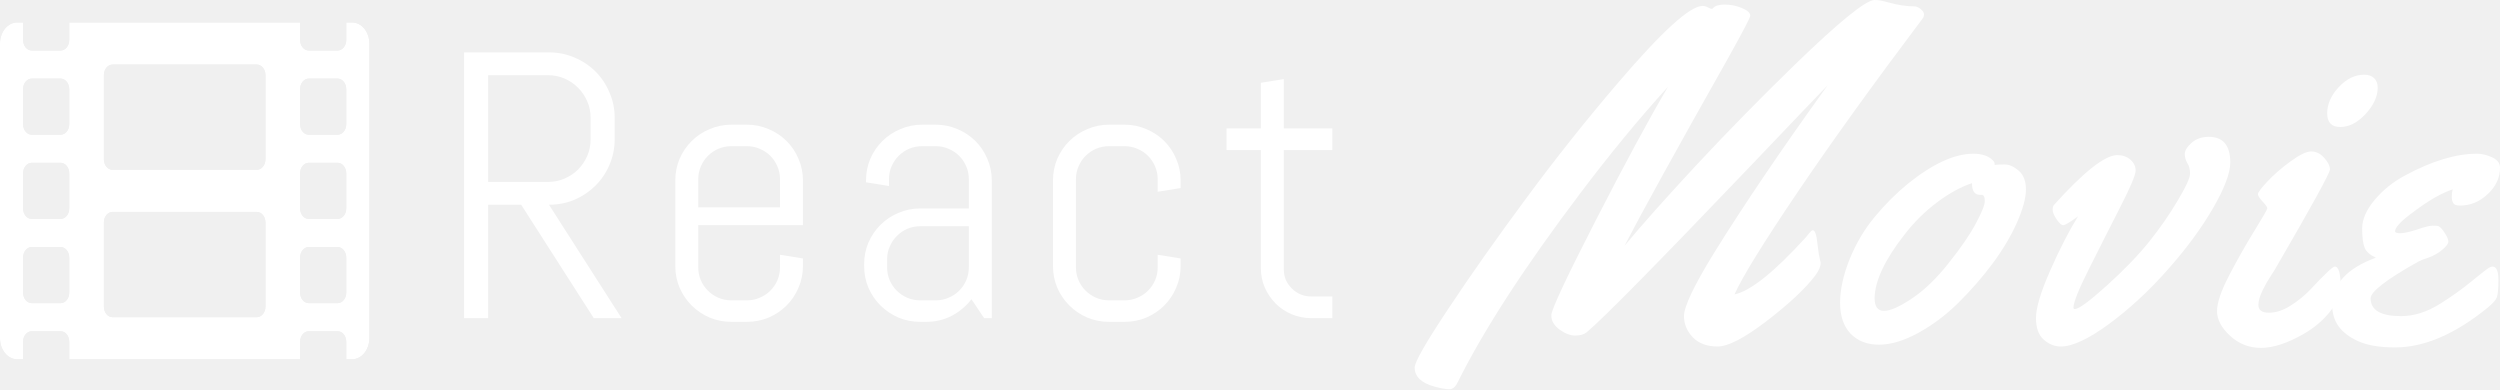
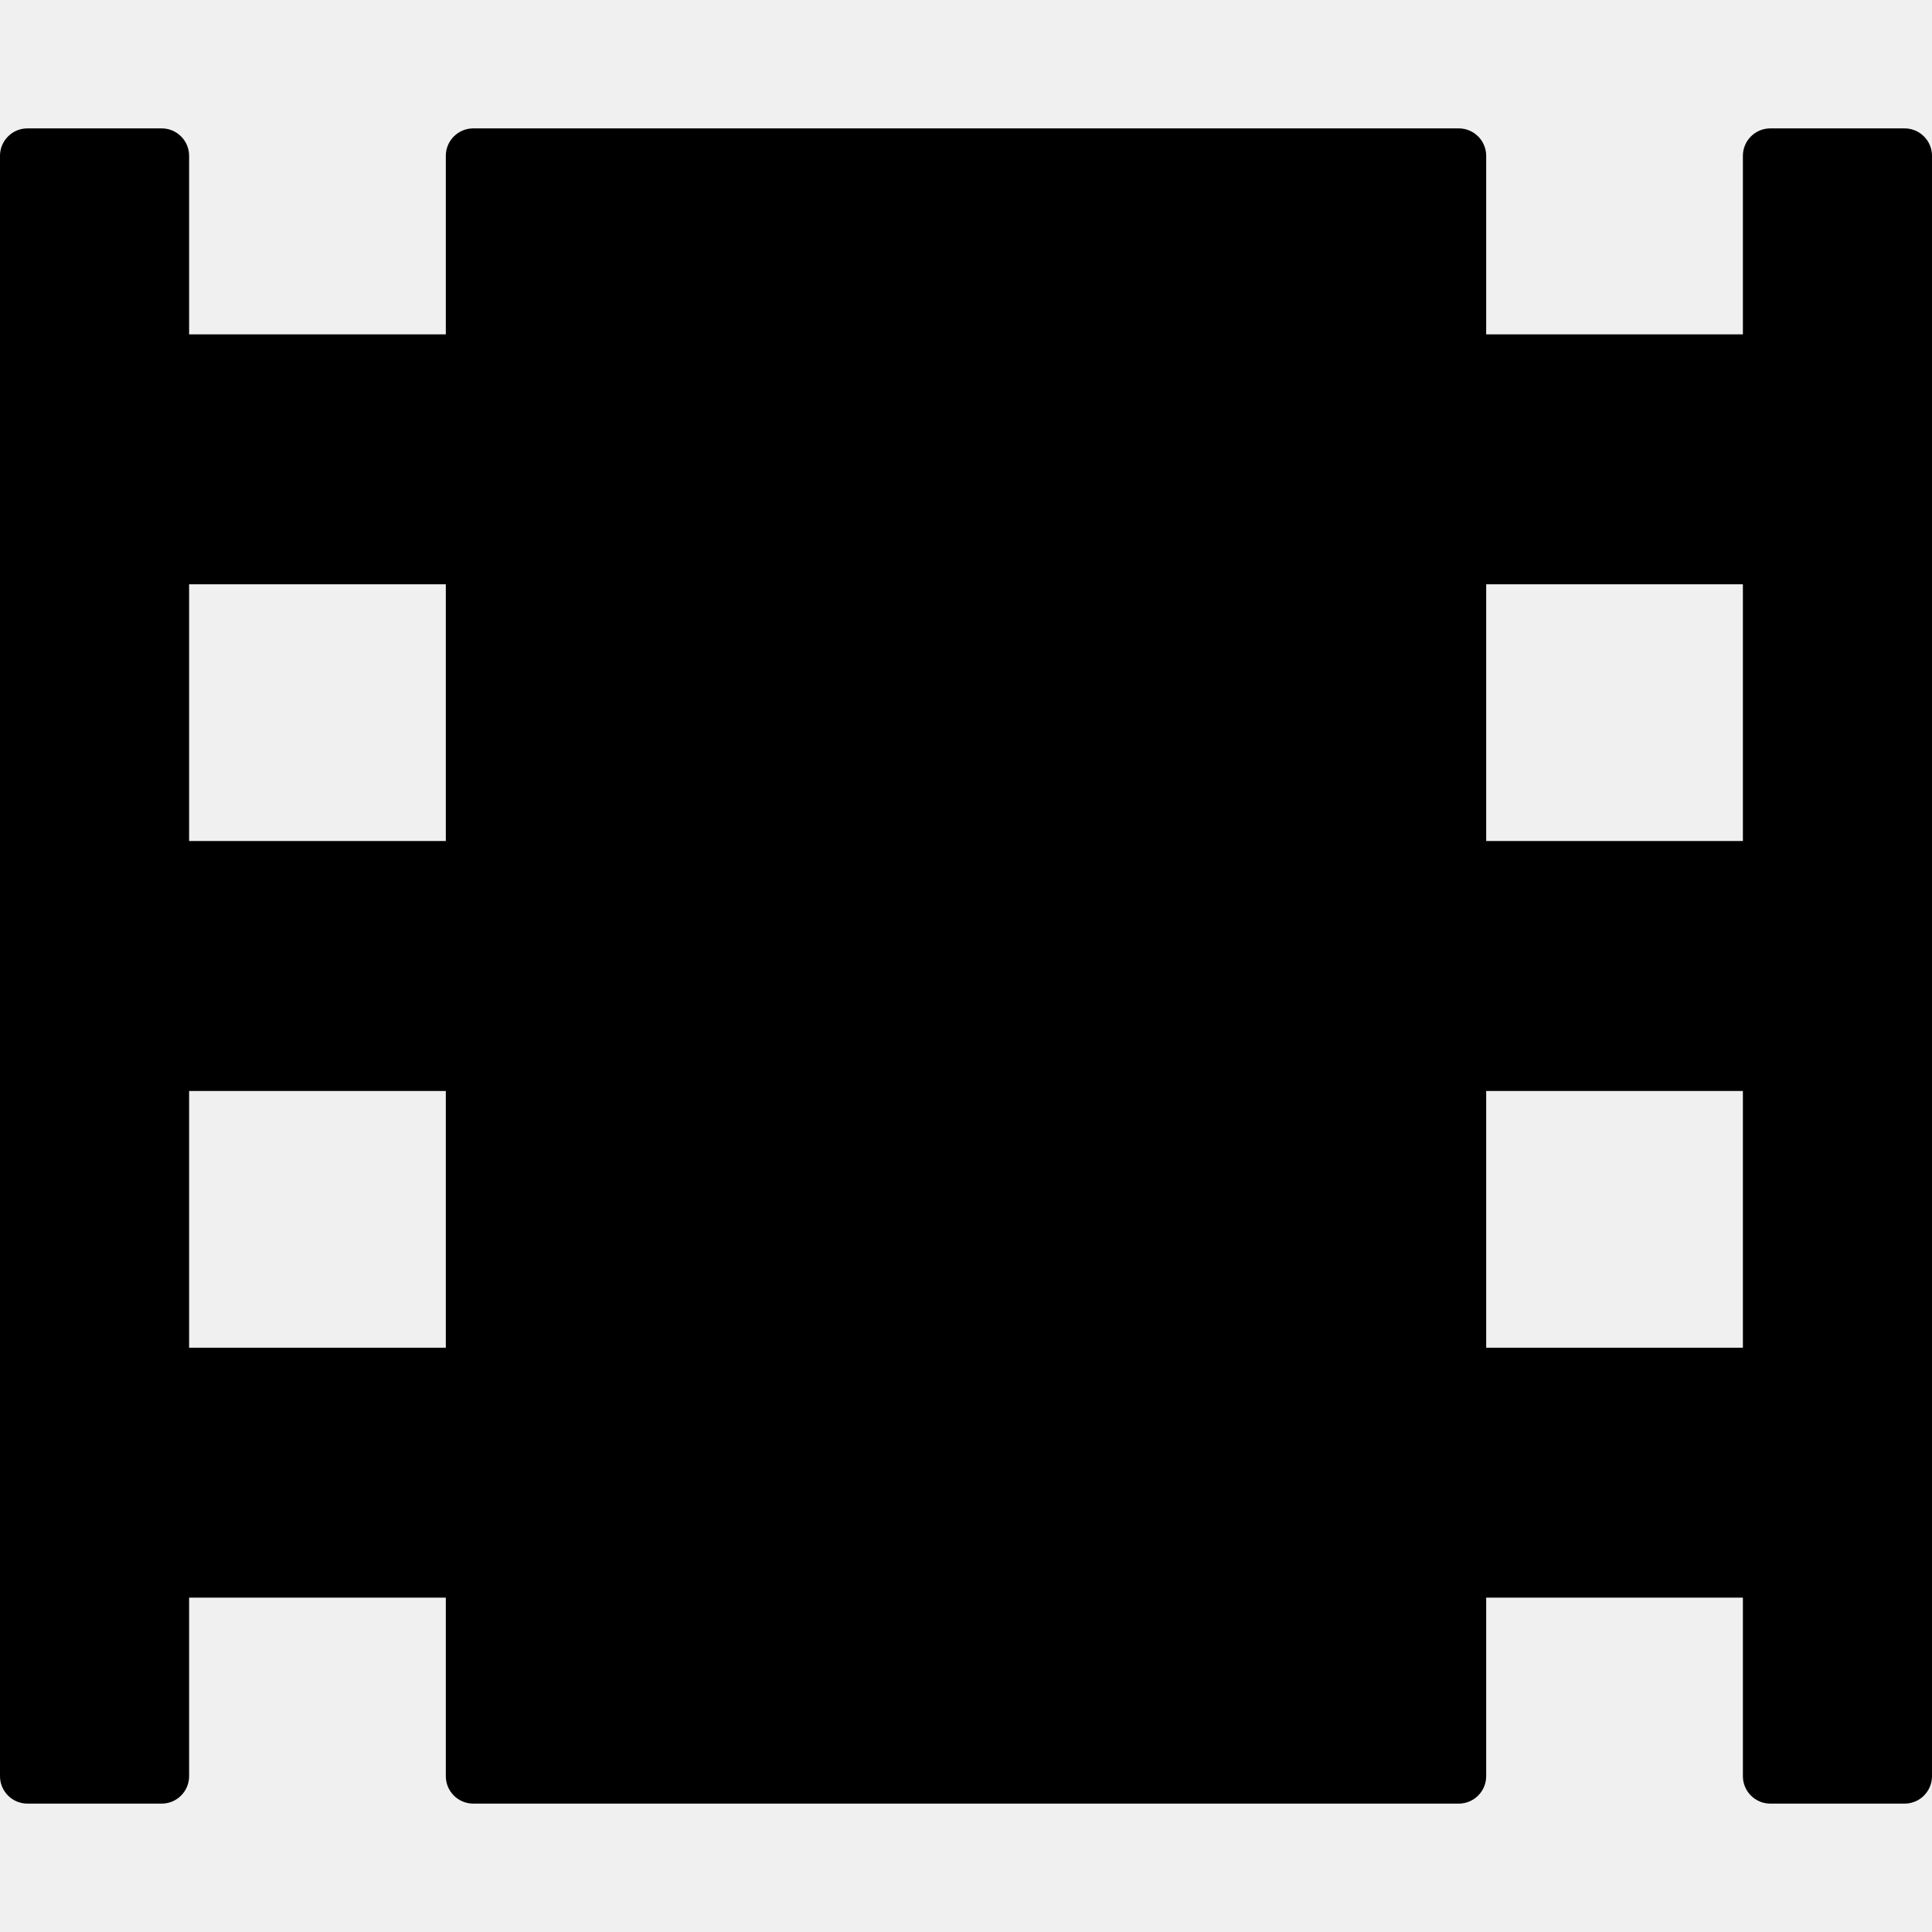
- <svg xmlns="http://www.w3.org/2000/svg" width="334" height="52" viewBox="0 0 334 52" fill="none">
-   <mask id="mask0" mask-type="alpha" maskUnits="userSpaceOnUse" x="0" y="3" width="50" height="45">
-     <path d="M47.031 3H46.26V5.344C46.26 6.117 45.739 6.75 45.103 6.75H41.248C40.612 6.75 40.092 6.117 40.092 5.344V3H9.252V5.344C9.252 6.117 8.731 6.75 8.095 6.75H4.24C3.604 6.75 3.084 6.117 3.084 5.344V3H2.313C1.031 3 0 4.254 0 5.812V45.188C0 46.746 1.031 48 2.313 48H3.084V45.656C3.084 44.883 3.604 44.25 4.24 44.25H8.095C8.731 44.25 9.252 44.883 9.252 45.656V48H40.092V45.656C40.092 44.883 40.612 44.25 41.248 44.25H45.103C45.739 44.25 46.26 44.883 46.26 45.656V48H47.031C48.312 48 49.343 46.746 49.343 45.188V5.812C49.343 4.254 48.312 3 47.031 3ZM9.252 39.094C9.252 39.867 8.731 40.5 8.095 40.5H4.24C3.604 40.5 3.084 39.867 3.084 39.094V34.406C3.084 33.633 3.604 33 4.24 33H8.095C8.731 33 9.252 33.633 9.252 34.406V39.094ZM9.252 27.844C9.252 28.617 8.731 29.25 8.095 29.25H4.24C3.604 29.25 3.084 28.617 3.084 27.844V23.156C3.084 22.383 3.604 21.75 4.24 21.75H8.095C8.731 21.75 9.252 22.383 9.252 23.156V27.844ZM9.252 16.594C9.252 17.367 8.731 18 8.095 18H4.24C3.604 18 3.084 17.367 3.084 16.594V11.906C3.084 11.133 3.604 10.5 4.24 10.5H8.095C8.731 10.5 9.252 11.133 9.252 11.906V16.594ZM35.466 40.969C35.466 41.742 34.945 42.375 34.309 42.375H15.034C14.398 42.375 13.878 41.742 13.878 40.969V29.719C13.878 28.945 14.398 28.312 15.034 28.312H34.309C34.945 28.312 35.466 28.945 35.466 29.719V40.969ZM35.466 21.281C35.466 22.055 34.945 22.688 34.309 22.688H15.034C14.398 22.688 13.878 22.055 13.878 21.281V10.031C13.878 9.258 14.398 8.625 15.034 8.625H34.309C34.945 8.625 35.466 9.258 35.466 10.031V21.281ZM46.26 39.094C46.26 39.867 45.739 40.5 45.103 40.5H41.248C40.612 40.5 40.092 39.867 40.092 39.094V34.406C40.092 33.633 40.612 33 41.248 33H45.103C45.739 33 46.26 33.633 46.26 34.406V39.094ZM46.26 27.844C46.26 28.617 45.739 29.25 45.103 29.25H41.248C40.612 29.25 40.092 28.617 40.092 27.844V23.156C40.092 22.383 40.612 21.75 41.248 21.75H45.103C45.739 21.75 46.26 22.383 46.26 23.156V27.844ZM46.26 16.594C46.26 17.367 45.739 18 45.103 18H41.248C40.612 18 40.092 17.367 40.092 16.594V11.906C40.092 11.133 40.612 10.5 41.248 10.5H45.103C45.739 10.5 46.26 11.133 46.26 11.906V16.594Z" fill="white" />
-   </mask>
-   <g mask="url(#mask0)">
-     <path d="M47.031 3H46.26V5.344C46.26 6.117 45.739 6.75 45.103 6.75H41.248C40.612 6.75 40.092 6.117 40.092 5.344V3H9.252V5.344C9.252 6.117 8.731 6.75 8.095 6.75H4.24C3.604 6.75 3.084 6.117 3.084 5.344V3H2.313C1.031 3 0 4.254 0 5.812V45.188C0 46.746 1.031 48 2.313 48H3.084V45.656C3.084 44.883 3.604 44.25 4.24 44.25H8.095C8.731 44.25 9.252 44.883 9.252 45.656V48H40.092V45.656C40.092 44.883 40.612 44.25 41.248 44.25H45.103C45.739 44.25 46.26 44.883 46.26 45.656V48H47.031C48.312 48 49.343 46.746 49.343 45.188V5.812C49.343 4.254 48.312 3 47.031 3ZM9.252 39.094C9.252 39.867 8.731 40.5 8.095 40.5H4.24C3.604 40.5 3.084 39.867 3.084 39.094V34.406C3.084 33.633 3.604 33 4.24 33H8.095C8.731 33 9.252 33.633 9.252 34.406V39.094ZM9.252 27.844C9.252 28.617 8.731 29.25 8.095 29.25H4.24C3.604 29.25 3.084 28.617 3.084 27.844V23.156C3.084 22.383 3.604 21.75 4.24 21.75H8.095C8.731 21.75 9.252 22.383 9.252 23.156V27.844ZM9.252 16.594C9.252 17.367 8.731 18 8.095 18H4.24C3.604 18 3.084 17.367 3.084 16.594V11.906C3.084 11.133 3.604 10.5 4.24 10.5H8.095C8.731 10.5 9.252 11.133 9.252 11.906V16.594ZM35.466 40.969C35.466 41.742 34.945 42.375 34.309 42.375H15.034C14.398 42.375 13.878 41.742 13.878 40.969V29.719C13.878 28.945 14.398 28.312 15.034 28.312H34.309C34.945 28.312 35.466 28.945 35.466 29.719V40.969ZM35.466 21.281C35.466 22.055 34.945 22.688 34.309 22.688H15.034C14.398 22.688 13.878 22.055 13.878 21.281V10.031C13.878 9.258 14.398 8.625 15.034 8.625H34.309C34.945 8.625 35.466 9.258 35.466 10.031V21.281ZM46.26 39.094C46.26 39.867 45.739 40.5 45.103 40.5H41.248C40.612 40.5 40.092 39.867 40.092 39.094V34.406C40.092 33.633 40.612 33 41.248 33H45.103C45.739 33 46.26 33.633 46.26 34.406V39.094ZM46.26 27.844C46.26 28.617 45.739 29.25 45.103 29.25H41.248C40.612 29.25 40.092 28.617 40.092 27.844V23.156C40.092 22.383 40.612 21.75 41.248 21.75H45.103C45.739 21.75 46.26 22.383 46.26 23.156V27.844ZM46.26 16.594C46.26 17.367 45.739 18 45.103 18H41.248C40.612 18 40.092 17.367 40.092 16.594V11.906C40.092 11.133 40.612 10.5 41.248 10.5H45.103C45.739 10.5 46.26 11.133 46.26 11.906V16.594Z" fill="white" />
+ <svg xmlns="http://www.w3.org/2000/svg" version="1.1" id="Capa_1" x="0px" y="0px" width="404.021px" height="404.021px" viewBox="0 0 404.021 404.021" style="enable-background:new 0 0 404.021 404.021;" xml:space="preserve">
+   <g>
+     <path d="M5.738,377.174h28.07c3.17,0,5.739-2.569,5.739-5.739v-37.333H93.23v37.333c0,3.17,2.57,5.739,5.739,5.739h206.083   c3.17,0,5.74-2.569,5.74-5.739v-37.333h53.682v37.333c0,3.17,2.57,5.739,5.74,5.739h28.07c3.168,0,5.736-2.569,5.736-5.739V32.587   c0-3.17-2.568-5.739-5.736-5.739h-28.07c-3.17,0-5.74,2.569-5.74,5.739V69.92h-53.682V32.587c0-3.17-2.57-5.739-5.74-5.739H98.969   c-3.169,0-5.739,2.569-5.739,5.739V69.92H39.547V32.587c0-3.17-2.569-5.739-5.739-5.739H5.738C2.569,26.848,0,29.417,0,32.587   v338.848C-0.001,374.604,2.568,377.174,5.738,377.174z M310.793,122.192h53.682v53.684h-53.682V122.192z M310.793,228.146h53.682   v53.684h-53.682V228.146z M39.547,122.192H93.23v53.684H39.547V122.192z M39.547,228.146H93.23v53.684H39.547V228.146z" />
  </g>
-   <path d="M242.997 33.965L243.241 35.124C243.241 35.613 242.987 36.193 242.478 36.864C241.134 38.614 238.976 40.627 236.003 42.906C233.051 45.164 230.872 46.293 229.467 46.293C228.062 46.293 226.963 45.886 226.169 45.073C225.375 44.239 224.978 43.293 224.978 42.235C224.978 40.973 226.301 38.186 228.948 33.873C232.918 27.465 237.988 19.978 244.157 11.413C242.854 12.756 239.393 16.377 233.773 22.277C221.333 35.297 214.064 42.672 211.967 44.401C211.621 44.686 211.112 44.829 210.44 44.829C209.788 44.829 209.096 44.564 208.363 44.035C207.63 43.486 207.264 42.876 207.264 42.204V42.052C207.345 41.197 209.31 37.016 213.158 29.509C217.006 22.002 220.233 16.031 222.84 11.596C218.991 15.828 215.103 20.548 211.173 25.756C203.701 35.643 198.234 44.066 194.772 51.023C194.467 51.675 194.09 52 193.642 52C193.194 52 192.543 51.888 191.688 51.664C189.896 51.176 189 50.322 189 49.101C189 48.368 190.497 45.754 193.49 41.258C196.483 36.742 199.954 31.819 203.904 26.488C207.854 21.138 211.947 15.991 216.182 11.047C222.025 4.211 225.782 0.793 227.451 0.793C227.716 0.793 227.971 0.865 228.215 1.007C228.459 1.129 228.612 1.19 228.673 1.19C228.734 1.19 228.795 1.16 228.856 1.099C229.121 0.773 229.64 0.61 230.414 0.61C231.208 0.61 231.972 0.763 232.705 1.068C233.458 1.373 233.835 1.719 233.835 2.106C233.835 2.35 232.816 4.293 230.78 7.934C223.96 20.019 219.378 28.319 217.037 32.836C219.277 30.13 222.473 26.539 226.627 22.063C230.801 17.588 235.178 13.122 239.76 8.667C245.725 2.889 249.288 0 250.449 0C250.917 0 251.508 0.102 252.22 0.305C253.483 0.671 254.694 0.854 255.855 0.854C256.181 0.915 256.455 1.058 256.679 1.282C256.924 1.485 257.046 1.699 257.046 1.923C257.046 2.146 256.985 2.329 256.863 2.472C250.245 11.261 244.666 19.012 240.126 25.725C235.586 32.439 232.786 36.976 231.727 39.336C233.865 38.888 237.052 36.335 241.287 31.676C241.47 31.432 241.602 31.269 241.684 31.188C241.765 31.106 241.836 31.025 241.897 30.944C242.244 30.537 242.508 30.791 242.691 31.707C242.773 32.236 242.824 32.612 242.844 32.836C242.885 33.039 242.915 33.263 242.936 33.507C242.977 33.731 242.997 33.883 242.997 33.965Z" fill="white" />
-   <path d="M267.824 21.972C268.435 21.972 269.056 22.247 269.687 22.796C270.339 23.345 270.665 24.189 270.665 25.329C270.665 26.448 270.268 27.912 269.474 29.723C268.68 31.513 267.59 33.344 266.206 35.216C264.821 37.067 263.294 38.817 261.625 40.465C259.975 42.092 258.184 43.435 256.249 44.493C254.335 45.531 252.595 46.049 251.027 46.049C249.459 46.049 248.197 45.561 247.24 44.584C246.303 43.588 245.835 42.214 245.835 40.465C245.835 38.695 246.262 36.742 247.118 34.606C247.993 32.469 249.113 30.588 250.477 28.96C251.841 27.312 253.317 25.837 254.906 24.535C258.224 21.87 261.136 20.538 263.64 20.538C264.76 20.538 265.605 20.812 266.175 21.361C266.379 21.545 266.481 21.707 266.481 21.85V22.033C266.766 21.992 267.214 21.972 267.824 21.972ZM264.74 26.03H264.526C263.813 26.03 263.457 25.512 263.457 24.474C261.971 24.962 260.413 25.817 258.784 27.038C257.155 28.258 255.7 29.703 254.417 31.371C251.811 34.707 250.487 37.525 250.447 39.824C250.447 40.963 250.864 41.533 251.699 41.533C252.533 41.533 253.776 40.984 255.425 39.885C257.074 38.786 258.703 37.22 260.311 35.185C261.94 33.151 263.152 31.391 263.946 29.906C264.76 28.401 265.167 27.383 265.167 26.855C265.167 26.305 265.025 26.03 264.74 26.03Z" fill="white" />
-   <path d="M297.966 21.728C297.966 23.131 297.182 25.186 295.615 27.892C294.047 30.578 292.031 33.304 289.567 36.07C287.124 38.837 284.528 41.238 281.779 43.272C279.031 45.286 276.883 46.293 275.335 46.293C274.5 46.293 273.737 45.988 273.045 45.378C272.352 44.768 272.006 43.801 272.006 42.479C272.006 41.136 272.637 39.031 273.9 36.162C275.162 33.293 276.404 30.872 277.626 28.899C276.547 29.692 275.885 30.089 275.641 30.089C275.417 30.089 275.121 29.825 274.755 29.296C274.409 28.767 274.236 28.36 274.236 28.075C274.236 27.77 274.287 27.546 274.388 27.404C278.399 22.948 281.23 20.721 282.879 20.721C283.571 20.721 284.151 20.924 284.62 21.331C285.088 21.738 285.322 22.226 285.322 22.796C285.322 23.365 284.63 25.003 283.245 27.709C281.861 30.415 280.476 33.151 279.092 35.918C277.707 38.664 277.015 40.394 277.015 41.106C277.015 41.228 277.076 41.289 277.198 41.289C277.728 41.289 279.153 40.241 281.474 38.145C283.815 36.03 285.709 34.066 287.155 32.256C288.6 30.445 289.863 28.624 290.942 26.793C292.041 24.962 292.591 23.762 292.591 23.192C292.591 22.623 292.469 22.155 292.224 21.789C292.001 21.402 291.889 20.995 291.889 20.568C291.889 20.12 292.184 19.632 292.774 19.103C293.385 18.554 294.159 18.279 295.095 18.279C297.009 18.279 297.966 19.429 297.966 21.728Z" fill="white" />
-   <path d="M317.663 11.718C317.663 12.878 317.123 14.048 316.044 15.228C314.965 16.387 313.835 16.967 312.654 16.967C311.494 16.967 310.913 16.357 310.913 15.136C310.913 13.915 311.422 12.756 312.44 11.657C313.479 10.538 314.619 9.979 315.861 9.979C316.411 9.979 316.848 10.132 317.174 10.437C317.5 10.742 317.663 11.169 317.663 11.718ZM312.715 38.359C312.715 38.969 312.654 39.407 312.532 39.671C311.534 41.706 309.946 43.354 307.768 44.615C305.589 45.856 303.695 46.477 302.087 46.477C300.478 46.477 299.094 45.937 297.933 44.859C296.773 43.781 296.192 42.682 296.192 41.563C296.192 40.444 296.752 38.817 297.872 36.681C298.992 34.545 300.112 32.571 301.232 30.761C302.352 28.95 302.911 27.973 302.911 27.831C302.911 27.668 302.698 27.363 302.27 26.916C301.863 26.468 301.659 26.142 301.659 25.939C301.659 25.715 302.077 25.156 302.911 24.261C303.767 23.345 304.795 22.45 305.996 21.575C307.218 20.68 308.144 20.232 308.775 20.232C309.427 20.232 310.007 20.517 310.516 21.087C311.025 21.657 311.28 22.175 311.28 22.643C311.28 23.111 308.857 27.516 304.011 35.857C303.95 35.979 303.777 36.254 303.492 36.681C303.227 37.088 303.013 37.434 302.85 37.718C302.708 37.983 302.535 38.308 302.331 38.695C301.924 39.509 301.72 40.19 301.72 40.739C301.72 41.431 302.189 41.777 303.125 41.777C304.062 41.777 305.029 41.462 306.027 40.831C307.045 40.18 307.92 39.468 308.653 38.695C310.567 36.64 311.656 35.613 311.921 35.613C312.451 35.613 312.715 36.528 312.715 38.359Z" fill="white" />
-   <path d="M334 22.399C334 23.742 333.45 24.922 332.351 25.939C331.272 26.956 330.04 27.465 328.655 27.465C328.207 27.465 327.912 27.363 327.77 27.16C327.627 26.936 327.556 26.651 327.556 26.305C327.556 25.959 327.597 25.624 327.678 25.298C326.945 25.542 326.131 25.919 325.235 26.427C324.339 26.936 323.239 27.689 321.936 28.685C320.633 29.682 319.982 30.425 319.982 30.913C319.982 31.076 320.216 31.157 320.684 31.157C321.173 31.157 321.916 30.994 322.914 30.669C323.911 30.323 324.603 30.15 324.99 30.15C325.398 30.15 325.662 30.171 325.784 30.211C326.049 30.354 326.334 30.669 326.64 31.157C326.945 31.625 327.098 32.002 327.098 32.286C327.098 32.551 326.833 32.907 326.304 33.355C325.774 33.802 325.174 34.148 324.502 34.392C323.83 34.616 323.382 34.789 323.158 34.911C318.862 37.311 316.714 38.959 316.714 39.855C316.714 41.441 318.068 42.235 320.776 42.235C322.506 42.235 324.247 41.685 325.998 40.587C327.485 39.651 328.818 38.705 329.999 37.749C331.2 36.772 331.954 36.172 332.259 35.948C332.585 35.725 332.829 35.613 332.992 35.613C333.522 35.613 333.786 36.203 333.786 37.383C333.786 38.563 333.715 39.346 333.572 39.732C333.43 40.099 333.023 40.556 332.351 41.106C327.994 44.645 323.87 46.416 319.982 46.416C317.905 46.416 316.245 46.131 315.003 45.561C312.723 44.523 311.583 42.937 311.583 40.8C311.583 37.993 313.527 35.867 317.416 34.422C316.642 34.077 316.144 33.639 315.92 33.11C315.696 32.561 315.584 31.696 315.584 30.516C315.584 29.316 316.133 28.055 317.233 26.732C318.353 25.39 319.717 24.291 321.325 23.437C324.909 21.504 328.106 20.538 330.915 20.538C331.587 20.538 332.269 20.7 332.962 21.026C333.654 21.351 334 21.809 334 22.399Z" fill="white" />
-   <path d="M79.328 42.505L69.629 27.352H65.216V42.505H62V7H73.344C74.557 7 75.696 7.231 76.76 7.693C77.823 8.139 78.754 8.758 79.552 9.55C80.35 10.342 80.973 11.275 81.422 12.348C81.887 13.404 82.12 14.535 82.12 15.74V18.612C82.12 19.817 81.887 20.956 81.422 22.029C80.973 23.085 80.35 24.01 79.552 24.802C78.754 25.594 77.823 26.221 76.76 26.684C75.696 27.129 74.557 27.352 73.344 27.352L83.043 42.505H79.328ZM78.904 15.74C78.904 14.948 78.754 14.213 78.455 13.537C78.156 12.843 77.749 12.241 77.233 11.729C76.718 11.201 76.111 10.788 75.413 10.491C74.732 10.194 73.992 10.045 73.194 10.045H65.216V24.307H73.194C73.992 24.307 74.732 24.158 75.413 23.861C76.111 23.564 76.718 23.16 77.233 22.648C77.749 22.12 78.156 21.517 78.455 20.84C78.754 20.147 78.904 19.404 78.904 18.612V15.74Z" fill="white" />
-   <path d="M107.274 35.547C107.274 36.571 107.075 37.536 106.676 38.444C106.294 39.352 105.762 40.144 105.08 40.821C104.399 41.498 103.601 42.034 102.687 42.431C101.773 42.81 100.8 43 99.77 43H97.725C96.695 43 95.722 42.81 94.808 42.431C93.894 42.034 93.096 41.498 92.415 40.821C91.733 40.144 91.193 39.352 90.794 38.444C90.412 37.536 90.221 36.571 90.221 35.547V24.109C90.221 23.085 90.412 22.12 90.794 21.212C91.193 20.304 91.733 19.512 92.415 18.835C93.096 18.158 93.894 17.63 94.808 17.25C95.722 16.854 96.695 16.656 97.725 16.656H99.77C100.8 16.656 101.773 16.854 102.687 17.25C103.601 17.63 104.399 18.158 105.08 18.835C105.762 19.512 106.294 20.304 106.676 21.212C107.075 22.12 107.274 23.085 107.274 24.109V30.076H93.287V35.721C93.287 36.331 93.404 36.909 93.636 37.454C93.869 37.982 94.185 38.444 94.584 38.84C94.983 39.237 95.448 39.55 95.98 39.781C96.529 40.012 97.11 40.128 97.725 40.128H99.77C100.385 40.128 100.958 40.012 101.49 39.781C102.039 39.55 102.512 39.237 102.911 38.84C103.31 38.444 103.626 37.982 103.859 37.454C104.091 36.909 104.208 36.331 104.208 35.721V34.037L107.274 34.532V35.547ZM104.208 23.935C104.208 23.325 104.091 22.755 103.859 22.227C103.626 21.682 103.31 21.212 102.911 20.816C102.512 20.419 102.039 20.106 101.49 19.875C100.958 19.644 100.385 19.528 99.77 19.528H97.725C97.11 19.528 96.529 19.644 95.98 19.875C95.448 20.106 94.983 20.419 94.584 20.816C94.185 21.212 93.869 21.682 93.636 22.227C93.404 22.755 93.287 23.325 93.287 23.935V27.699H104.208V23.935Z" fill="white" />
-   <path d="M131.481 42.505L129.786 39.979C129.088 40.887 128.215 41.622 127.168 42.183C126.121 42.728 124.974 43 123.727 43H122.954C121.924 43 120.952 42.81 120.037 42.431C119.123 42.034 118.325 41.498 117.644 40.821C116.962 40.144 116.422 39.352 116.023 38.444C115.641 37.536 115.45 36.571 115.45 35.547V35.3C115.45 34.276 115.641 33.311 116.023 32.403C116.422 31.495 116.962 30.703 117.644 30.026C118.325 29.349 119.123 28.821 120.037 28.442C120.952 28.045 121.924 27.847 122.954 27.847H129.437V23.935C129.437 23.325 129.32 22.755 129.088 22.227C128.855 21.682 128.539 21.212 128.14 20.816C127.741 20.419 127.268 20.106 126.719 19.875C126.187 19.644 125.614 19.528 124.999 19.528H123.204C122.589 19.528 122.007 19.644 121.459 19.875C120.927 20.106 120.461 20.419 120.062 20.816C119.663 21.212 119.348 21.682 119.115 22.227C118.882 22.755 118.766 23.325 118.766 23.935V24.851L115.699 24.356V24.109C115.699 23.085 115.89 22.12 116.273 21.212C116.672 20.304 117.212 19.512 117.893 18.835C118.575 18.158 119.373 17.63 120.287 17.25C121.201 16.854 122.173 16.656 123.204 16.656H124.999C126.029 16.656 127.002 16.854 127.916 17.25C128.83 17.63 129.628 18.158 130.309 18.835C130.991 19.512 131.523 20.304 131.905 21.212C132.304 22.12 132.503 23.085 132.503 24.109V42.505H131.481ZM129.437 30.224H122.954C122.339 30.224 121.758 30.34 121.209 30.571C120.677 30.802 120.212 31.124 119.813 31.537C119.414 31.933 119.098 32.403 118.866 32.948C118.633 33.476 118.517 34.045 118.517 34.656V35.721C118.517 36.331 118.633 36.909 118.866 37.454C119.098 37.982 119.414 38.444 119.813 38.84C120.212 39.237 120.677 39.55 121.209 39.781C121.758 40.012 122.339 40.128 122.954 40.128H124.999C125.614 40.128 126.187 40.012 126.719 39.781C127.268 39.55 127.741 39.237 128.14 38.84C128.539 38.444 128.855 37.982 129.088 37.454C129.32 36.909 129.437 36.331 129.437 35.721V30.224Z" fill="white" />
-   <path d="M157.732 35.547C157.732 36.571 157.533 37.536 157.134 38.444C156.752 39.352 156.22 40.144 155.538 40.821C154.857 41.498 154.059 42.034 153.145 42.431C152.231 42.81 151.258 43 150.228 43H148.183C147.153 43 146.181 42.81 145.266 42.431C144.352 42.034 143.554 41.498 142.873 40.821C142.192 40.144 141.651 39.352 141.252 38.444C140.87 37.536 140.679 36.571 140.679 35.547V24.109C140.679 23.085 140.87 22.12 141.252 21.212C141.651 20.304 142.192 19.512 142.873 18.835C143.554 18.158 144.352 17.63 145.266 17.25C146.181 16.854 147.153 16.656 148.183 16.656H150.228C151.258 16.656 152.231 16.854 153.145 17.25C154.059 17.63 154.857 18.158 155.538 18.835C156.22 19.512 156.752 20.304 157.134 21.212C157.533 22.12 157.732 23.085 157.732 24.109V25.124L154.666 25.619V23.935C154.666 23.325 154.549 22.755 154.317 22.227C154.084 21.682 153.768 21.212 153.369 20.816C152.97 20.419 152.497 20.106 151.948 19.875C151.416 19.644 150.843 19.528 150.228 19.528H148.183C147.568 19.528 146.987 19.644 146.438 19.875C145.906 20.106 145.441 20.419 145.042 20.816C144.643 21.212 144.327 21.682 144.095 22.227C143.862 22.755 143.746 23.325 143.746 23.935V35.721C143.746 36.331 143.862 36.909 144.095 37.454C144.327 37.982 144.643 38.444 145.042 38.84C145.441 39.237 145.906 39.55 146.438 39.781C146.987 40.012 147.568 40.128 148.183 40.128H150.228C150.843 40.128 151.416 40.012 151.948 39.781C152.497 39.55 152.97 39.237 153.369 38.84C153.768 38.444 154.084 37.982 154.317 37.454C154.549 36.909 154.666 36.331 154.666 35.721V34.037L157.732 34.532V35.547Z" fill="white" />
-   <path d="M175.208 42.505C174.277 42.505 173.396 42.331 172.565 41.985C171.75 41.638 171.036 41.16 170.421 40.549C169.822 39.938 169.34 39.228 168.975 38.419C168.626 37.611 168.451 36.744 168.451 35.82V20.048H163.864V17.151H168.451V11.06L171.518 10.565V17.151H178V20.048H171.518V35.968C171.518 36.48 171.609 36.959 171.792 37.404C171.991 37.834 172.257 38.213 172.59 38.543C172.922 38.873 173.313 39.138 173.762 39.336C174.21 39.517 174.692 39.608 175.208 39.608H178V42.505H175.208Z" fill="white" />
+   <g>
+ </g>
+   <g>
+ </g>
+   <g>
+ </g>
+   <g>
+ </g>
+   <g>
+ </g>
+   <g>
+ </g>
+   <g>
+ </g>
+   <g>
+ </g>
+   <g>
+ </g>
+   <g>
+ </g>
+   <g>
+ </g>
+   <g>
+ </g>
+   <g>
+ </g>
+   <g>
+ </g>
+   <g>
+ </g>
</svg>
